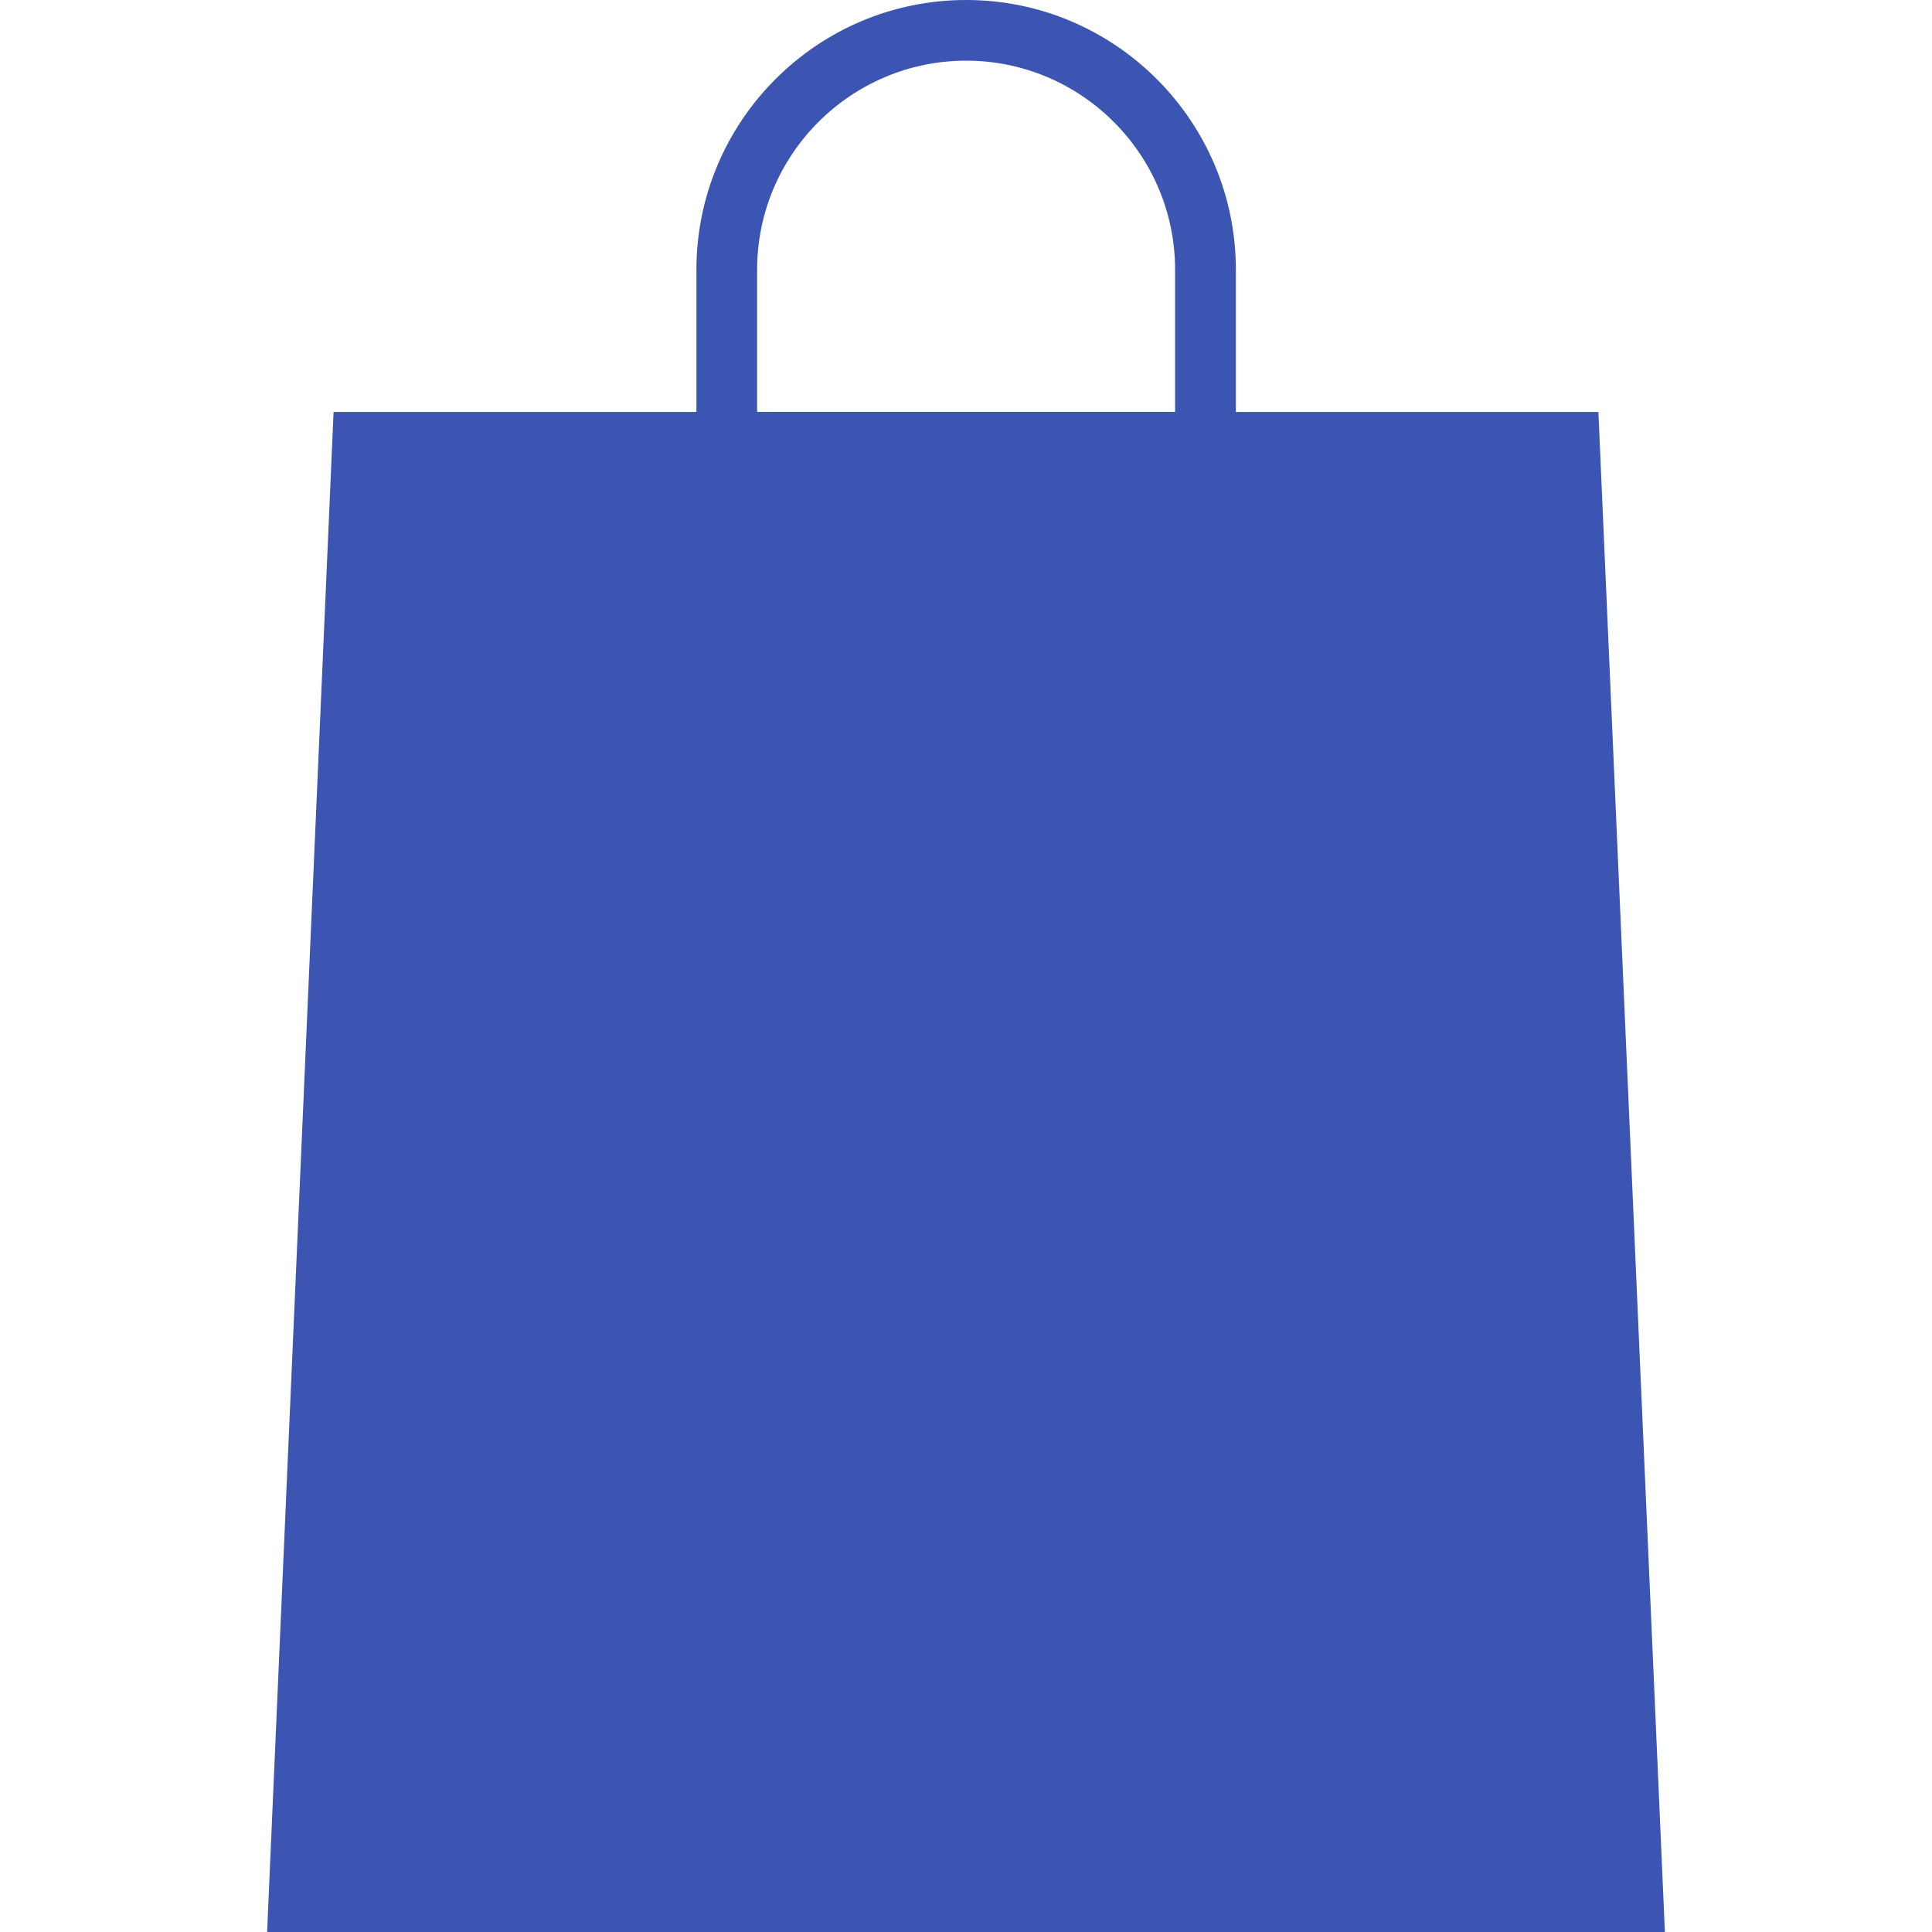
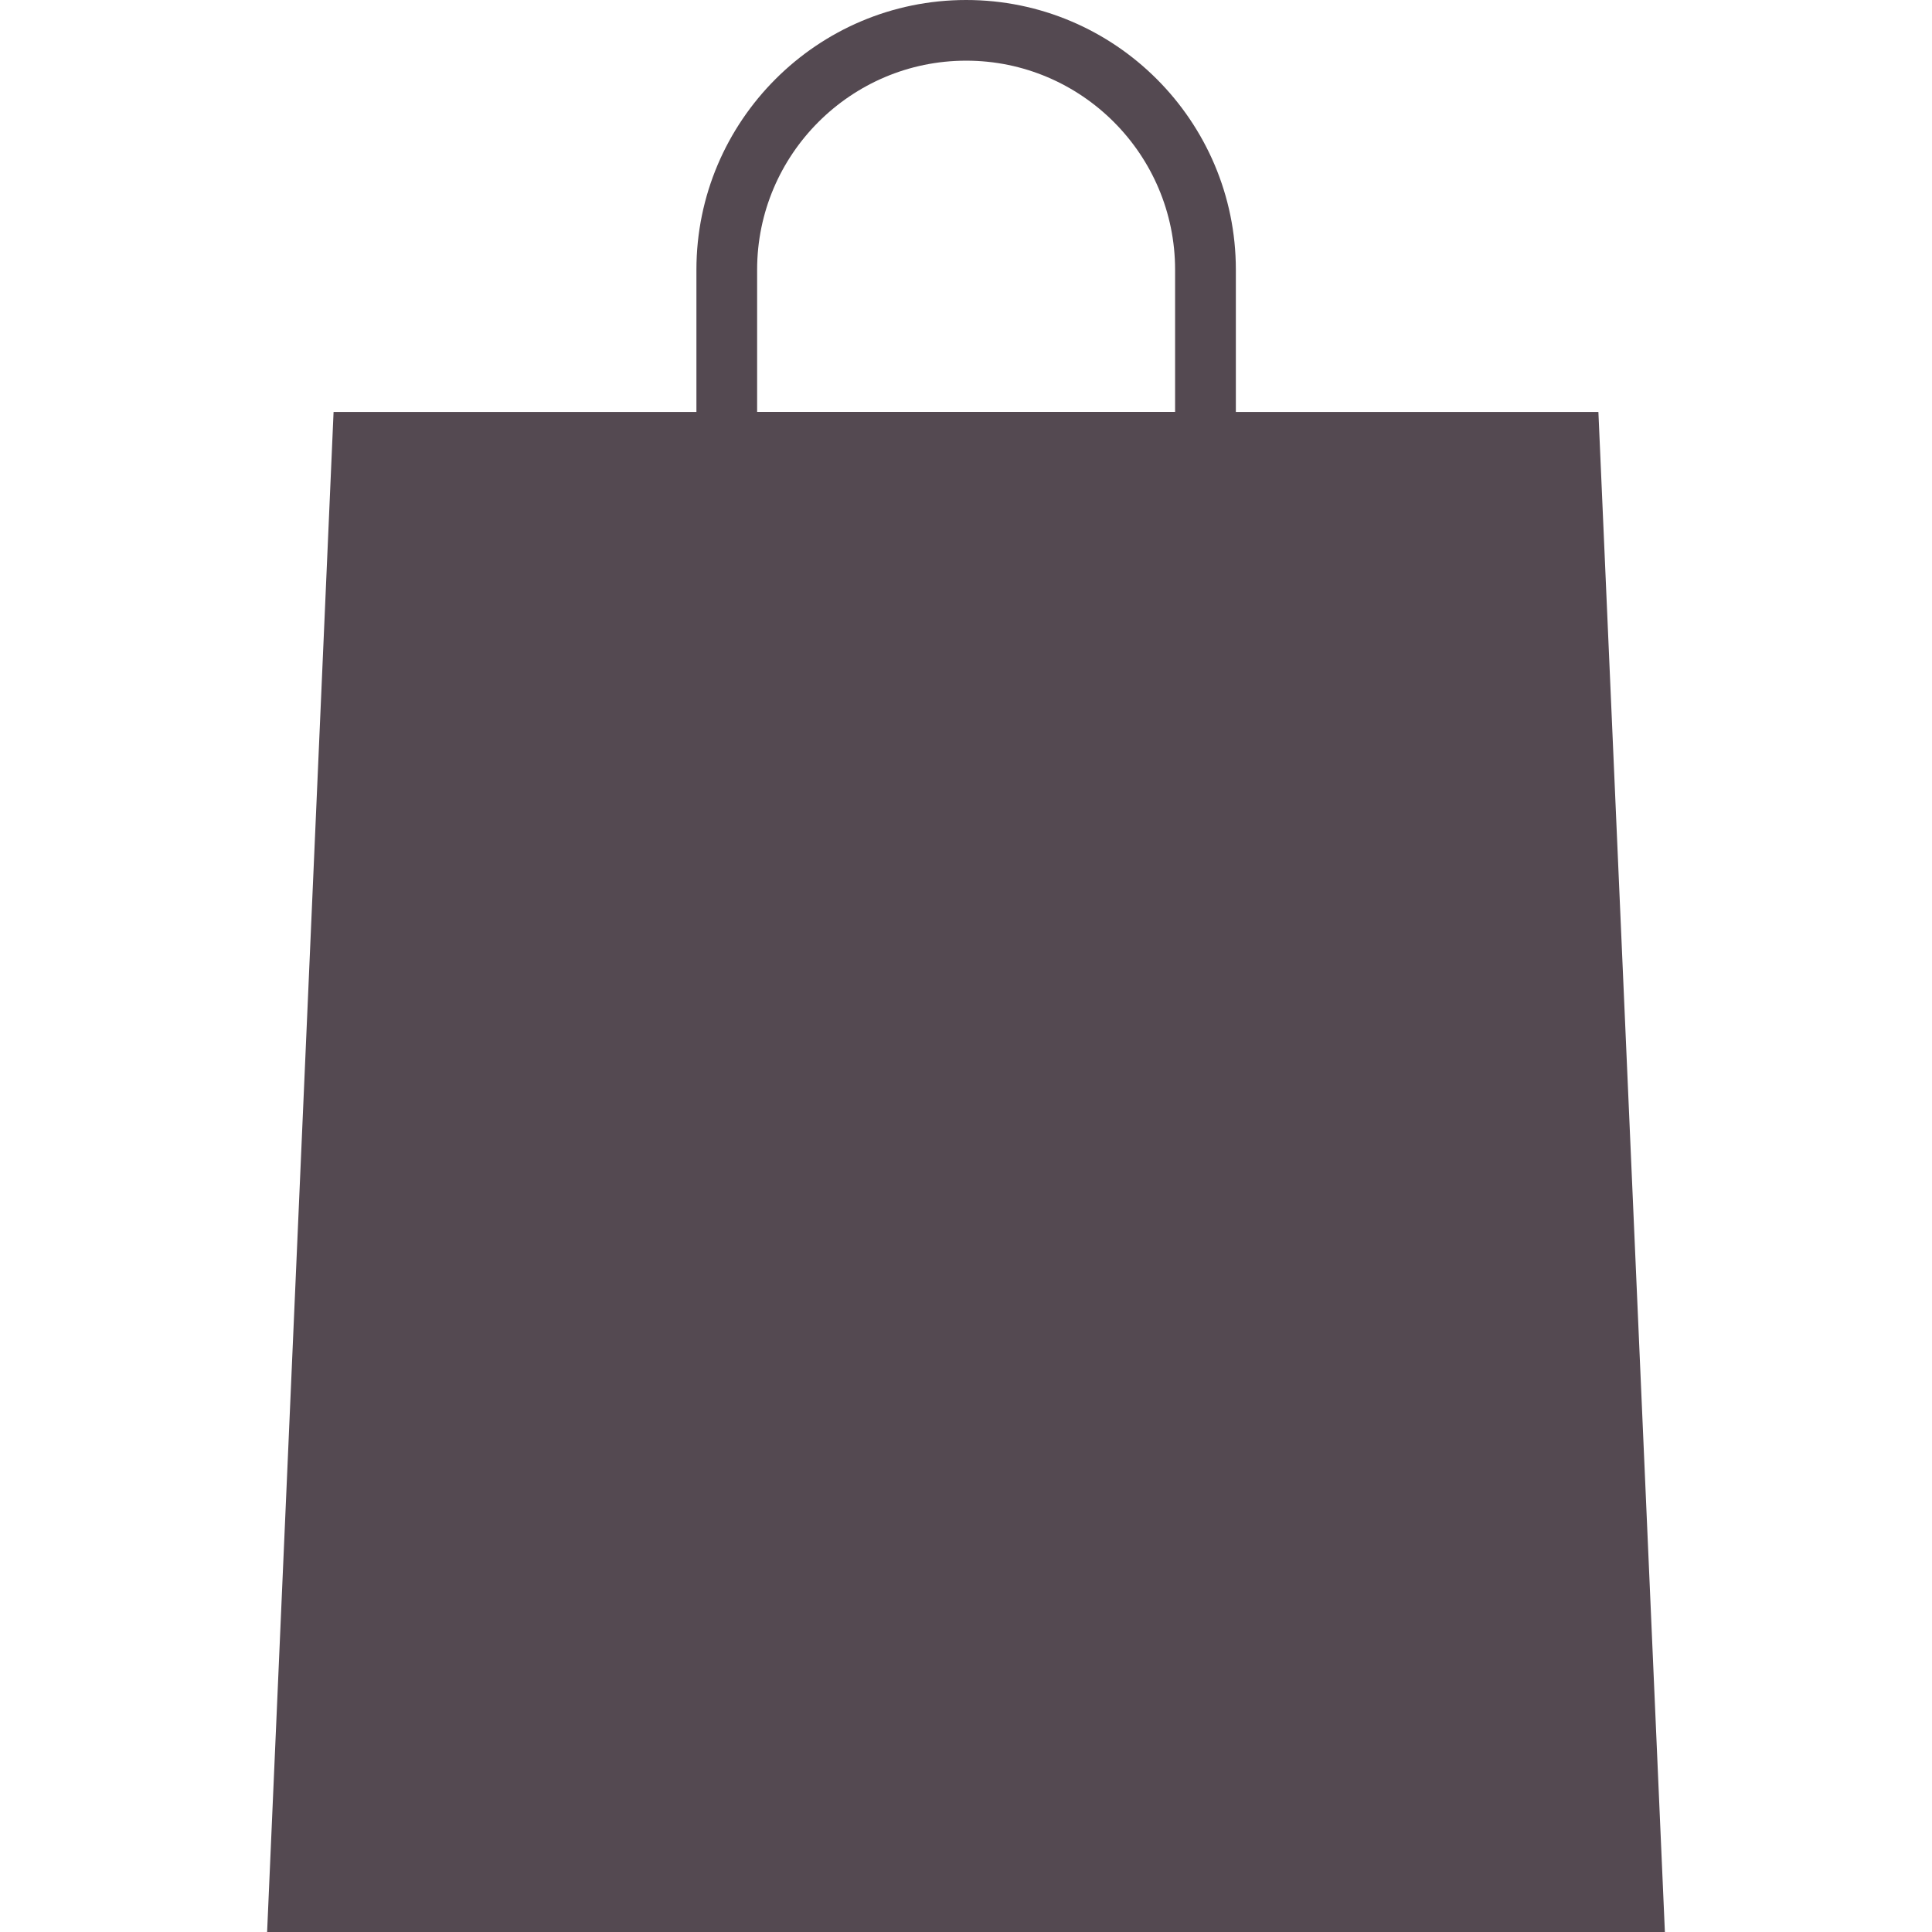
<svg xmlns="http://www.w3.org/2000/svg" viewBox="0 0 517.945 517.945">
-   <path d="M428.51 110.435h-97.193V72.312C331.317 32.441 298.892 0 259.013 0c-39.871 0-72.312 32.441-72.312 72.312v38.123H89.427l-17.818 407.51h374.727l-17.826-407.51zM202.975 72.304c0-30.889 25.158-56.038 56.047-56.038 30.88 0 56.006 25.158 56.006 56.038v38.123H202.975V72.304z" fill="#3C55B3" />
+   <path d="M428.51 110.435h-97.193V72.312C331.317 32.441 298.892 0 259.013 0c-39.871 0-72.312 32.441-72.312 72.312v38.123H89.427l-17.818 407.51h374.727l-17.826-407.51zM202.975 72.304c0-30.889 25.158-56.038 56.047-56.038 30.88 0 56.006 25.158 56.006 56.038v38.123H202.975V72.304z" fill="#544951" />
</svg>
